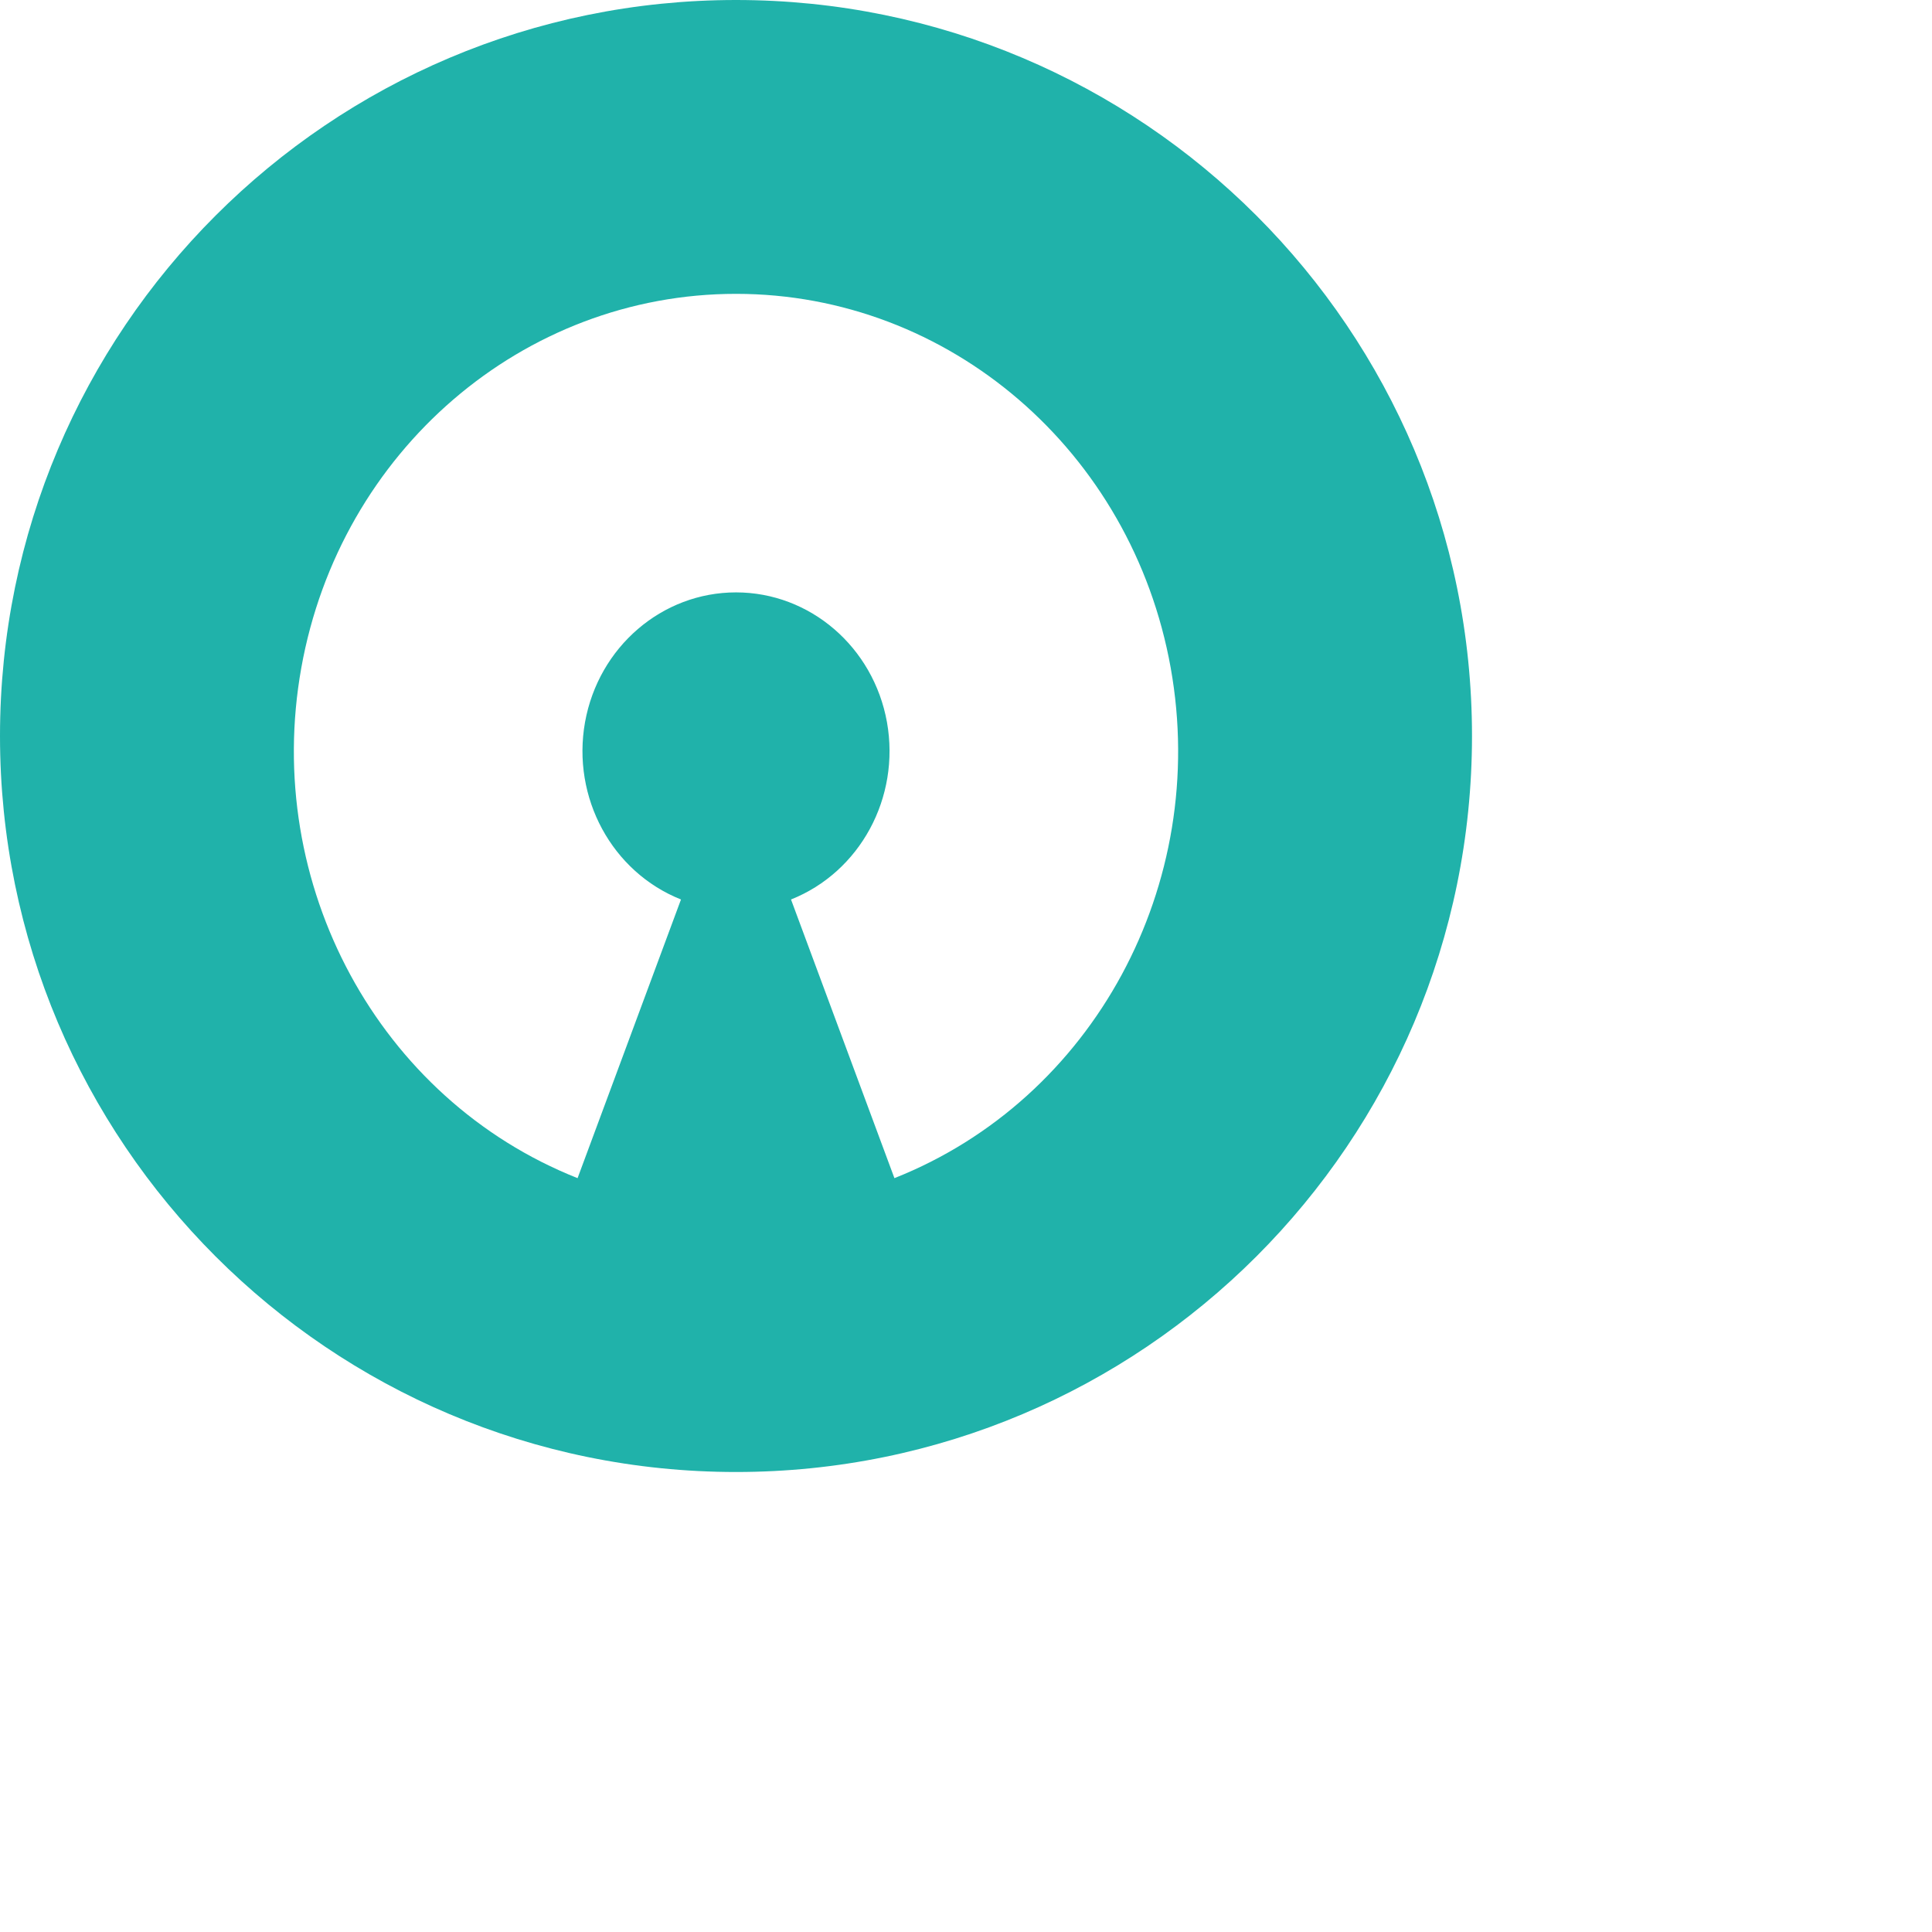
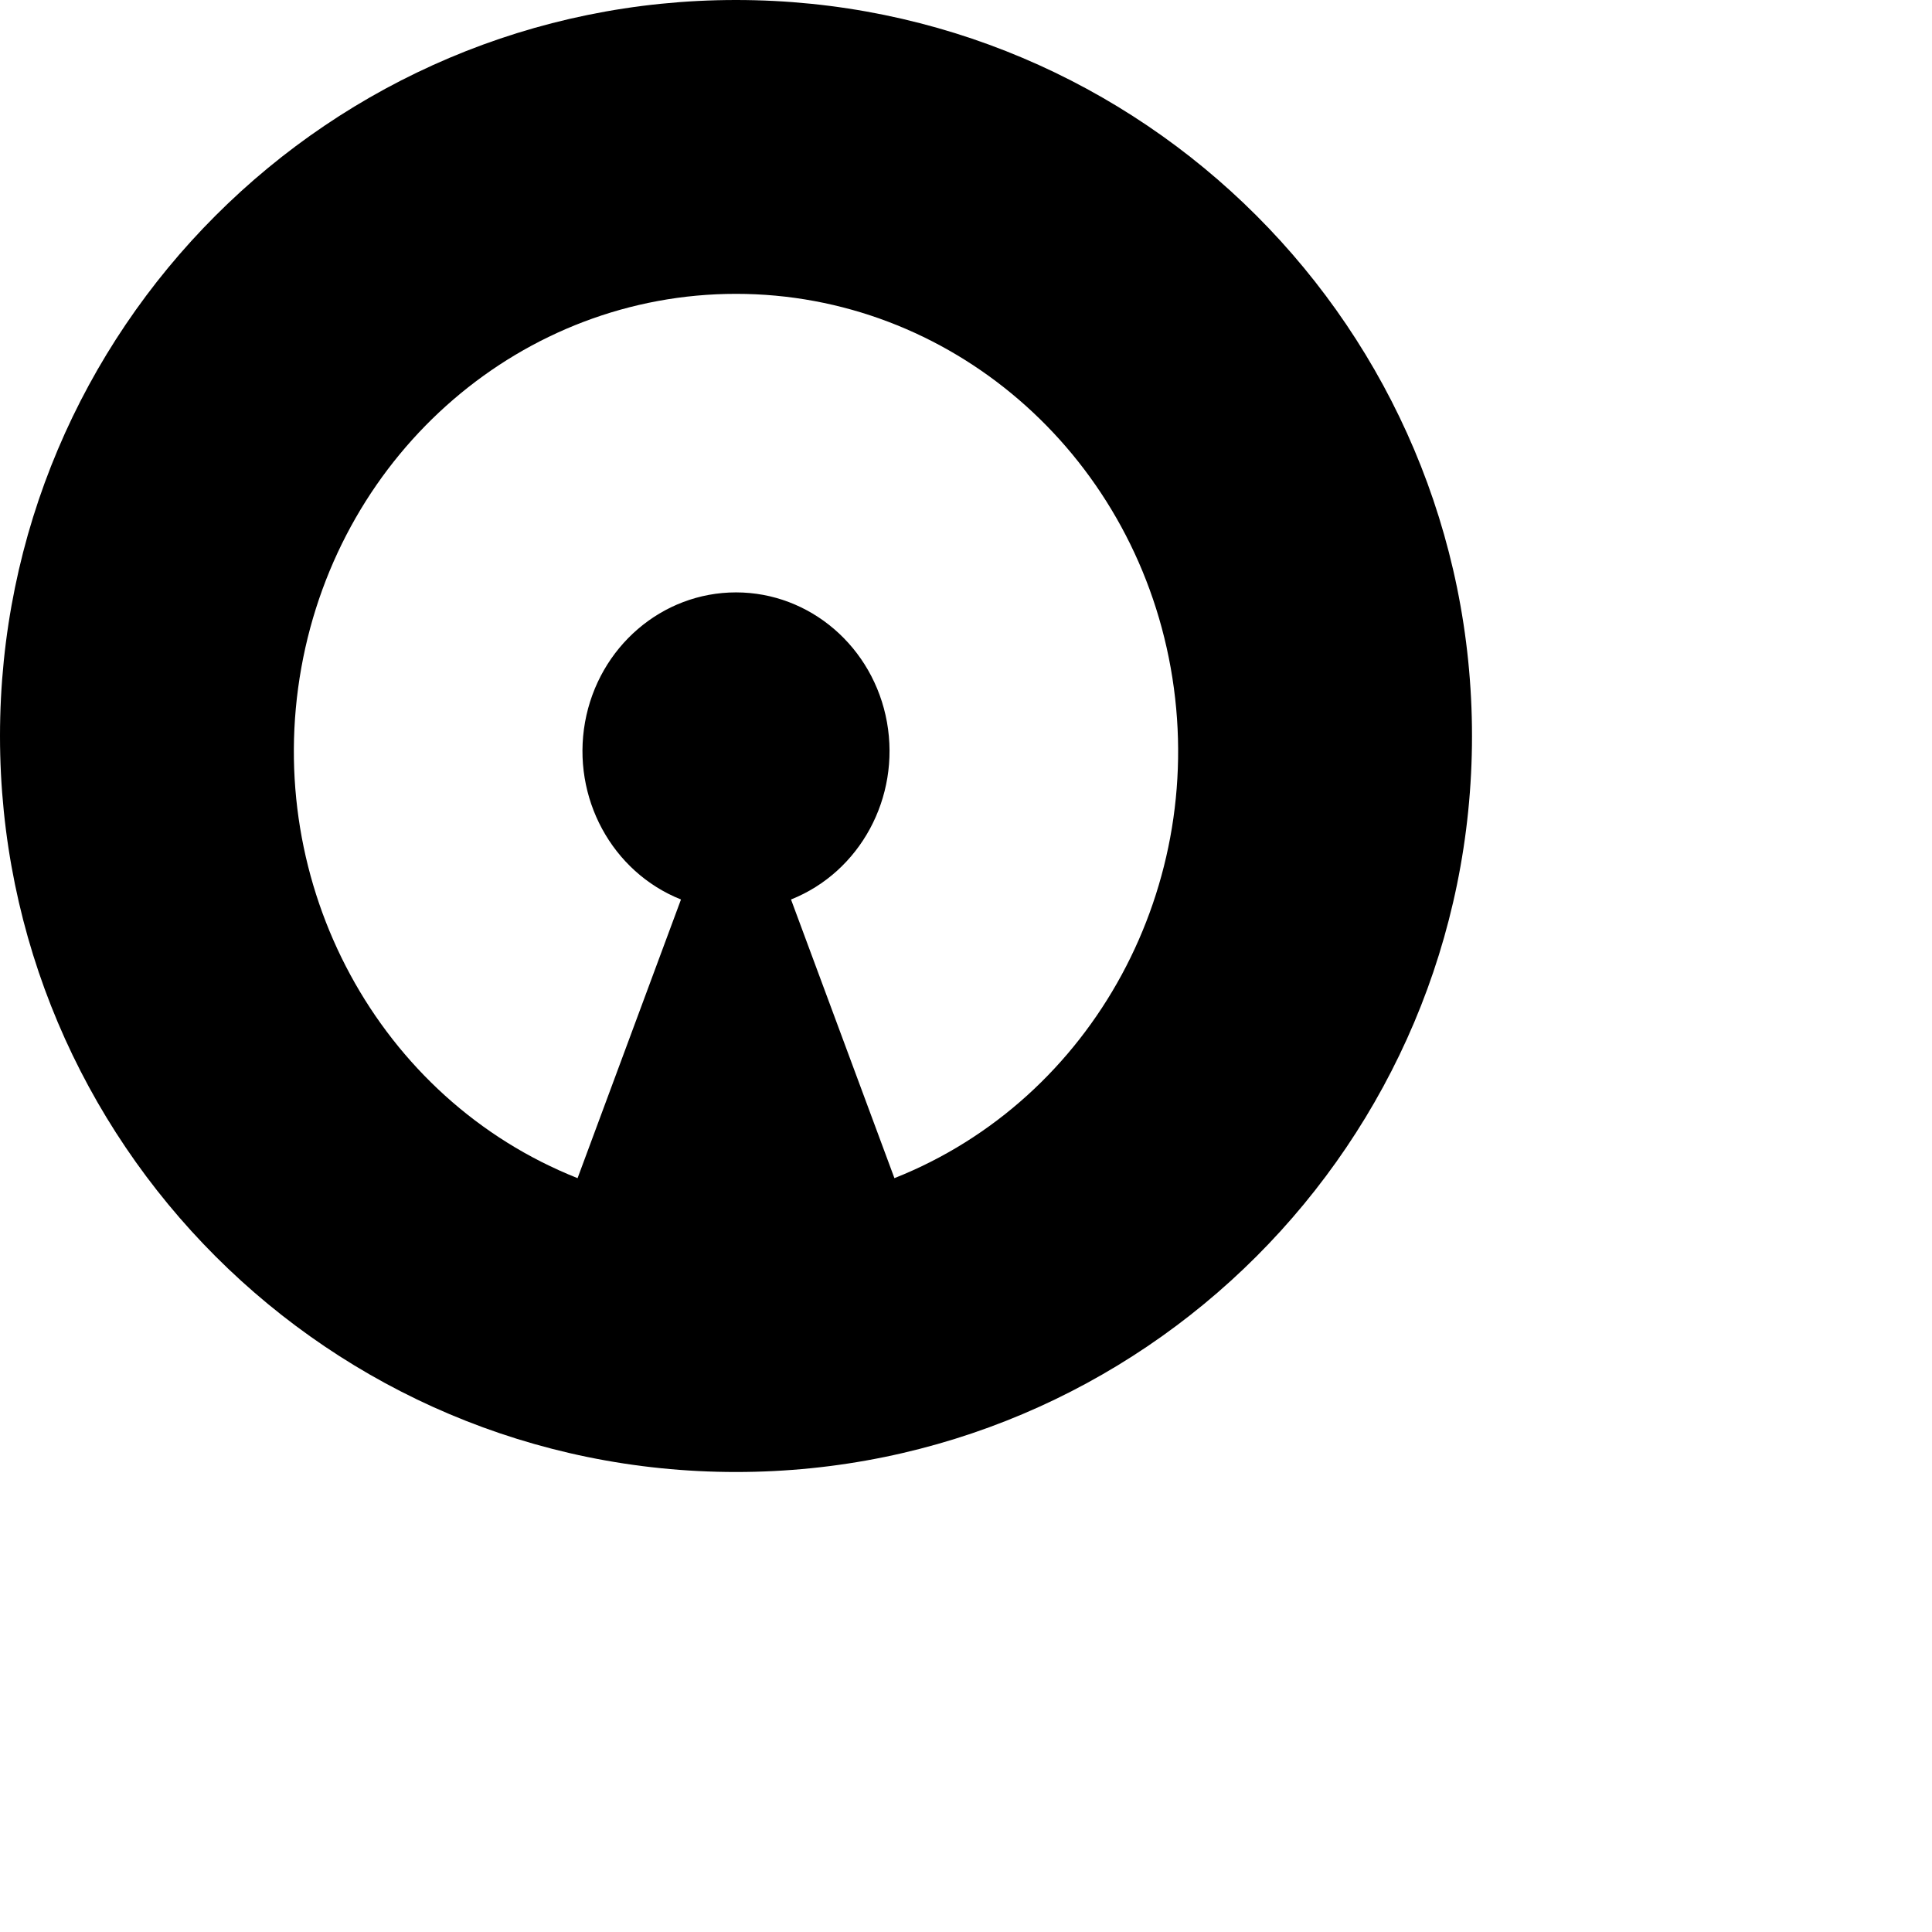
<svg xmlns="http://www.w3.org/2000/svg" viewBox="0 0 21 21">
-   <path fill="#20b2aa" fill-rule="evenodd" d="M8,0 C12.418,0 16,3.582 16,8 C16,12.418 12.418,16 8,16 C3.582,16 0,12.418 0,8 C0,3.582 3.582,0 8,0 Z M8,3.194 C5.684,3.194 3.697,4.903 3.275,7.259 C2.853,9.615 4.115,11.948 6.278,12.806 L7.402,9.777 C6.651,9.478 6.213,8.669 6.359,7.85 C6.506,7.032 7.196,6.439 8,6.439 C8.804,6.439 9.494,7.032 9.641,7.85 C9.787,8.669 9.349,9.478 8.598,9.777 L9.722,12.806 C11.885,11.948 13.147,9.615 12.725,7.259 C12.303,4.903 10.316,3.194 8,3.194 Z" />
+   <path fill-rule="evenodd" d="M8,0 C12.418,0 16,3.582 16,8 C16,12.418 12.418,16 8,16 C3.582,16 0,12.418 0,8 C0,3.582 3.582,0 8,0 Z M8,3.194 C5.684,3.194 3.697,4.903 3.275,7.259 C2.853,9.615 4.115,11.948 6.278,12.806 L7.402,9.777 C6.651,9.478 6.213,8.669 6.359,7.85 C6.506,7.032 7.196,6.439 8,6.439 C8.804,6.439 9.494,7.032 9.641,7.85 C9.787,8.669 9.349,9.478 8.598,9.777 L9.722,12.806 C11.885,11.948 13.147,9.615 12.725,7.259 C12.303,4.903 10.316,3.194 8,3.194 Z" />
</svg>
